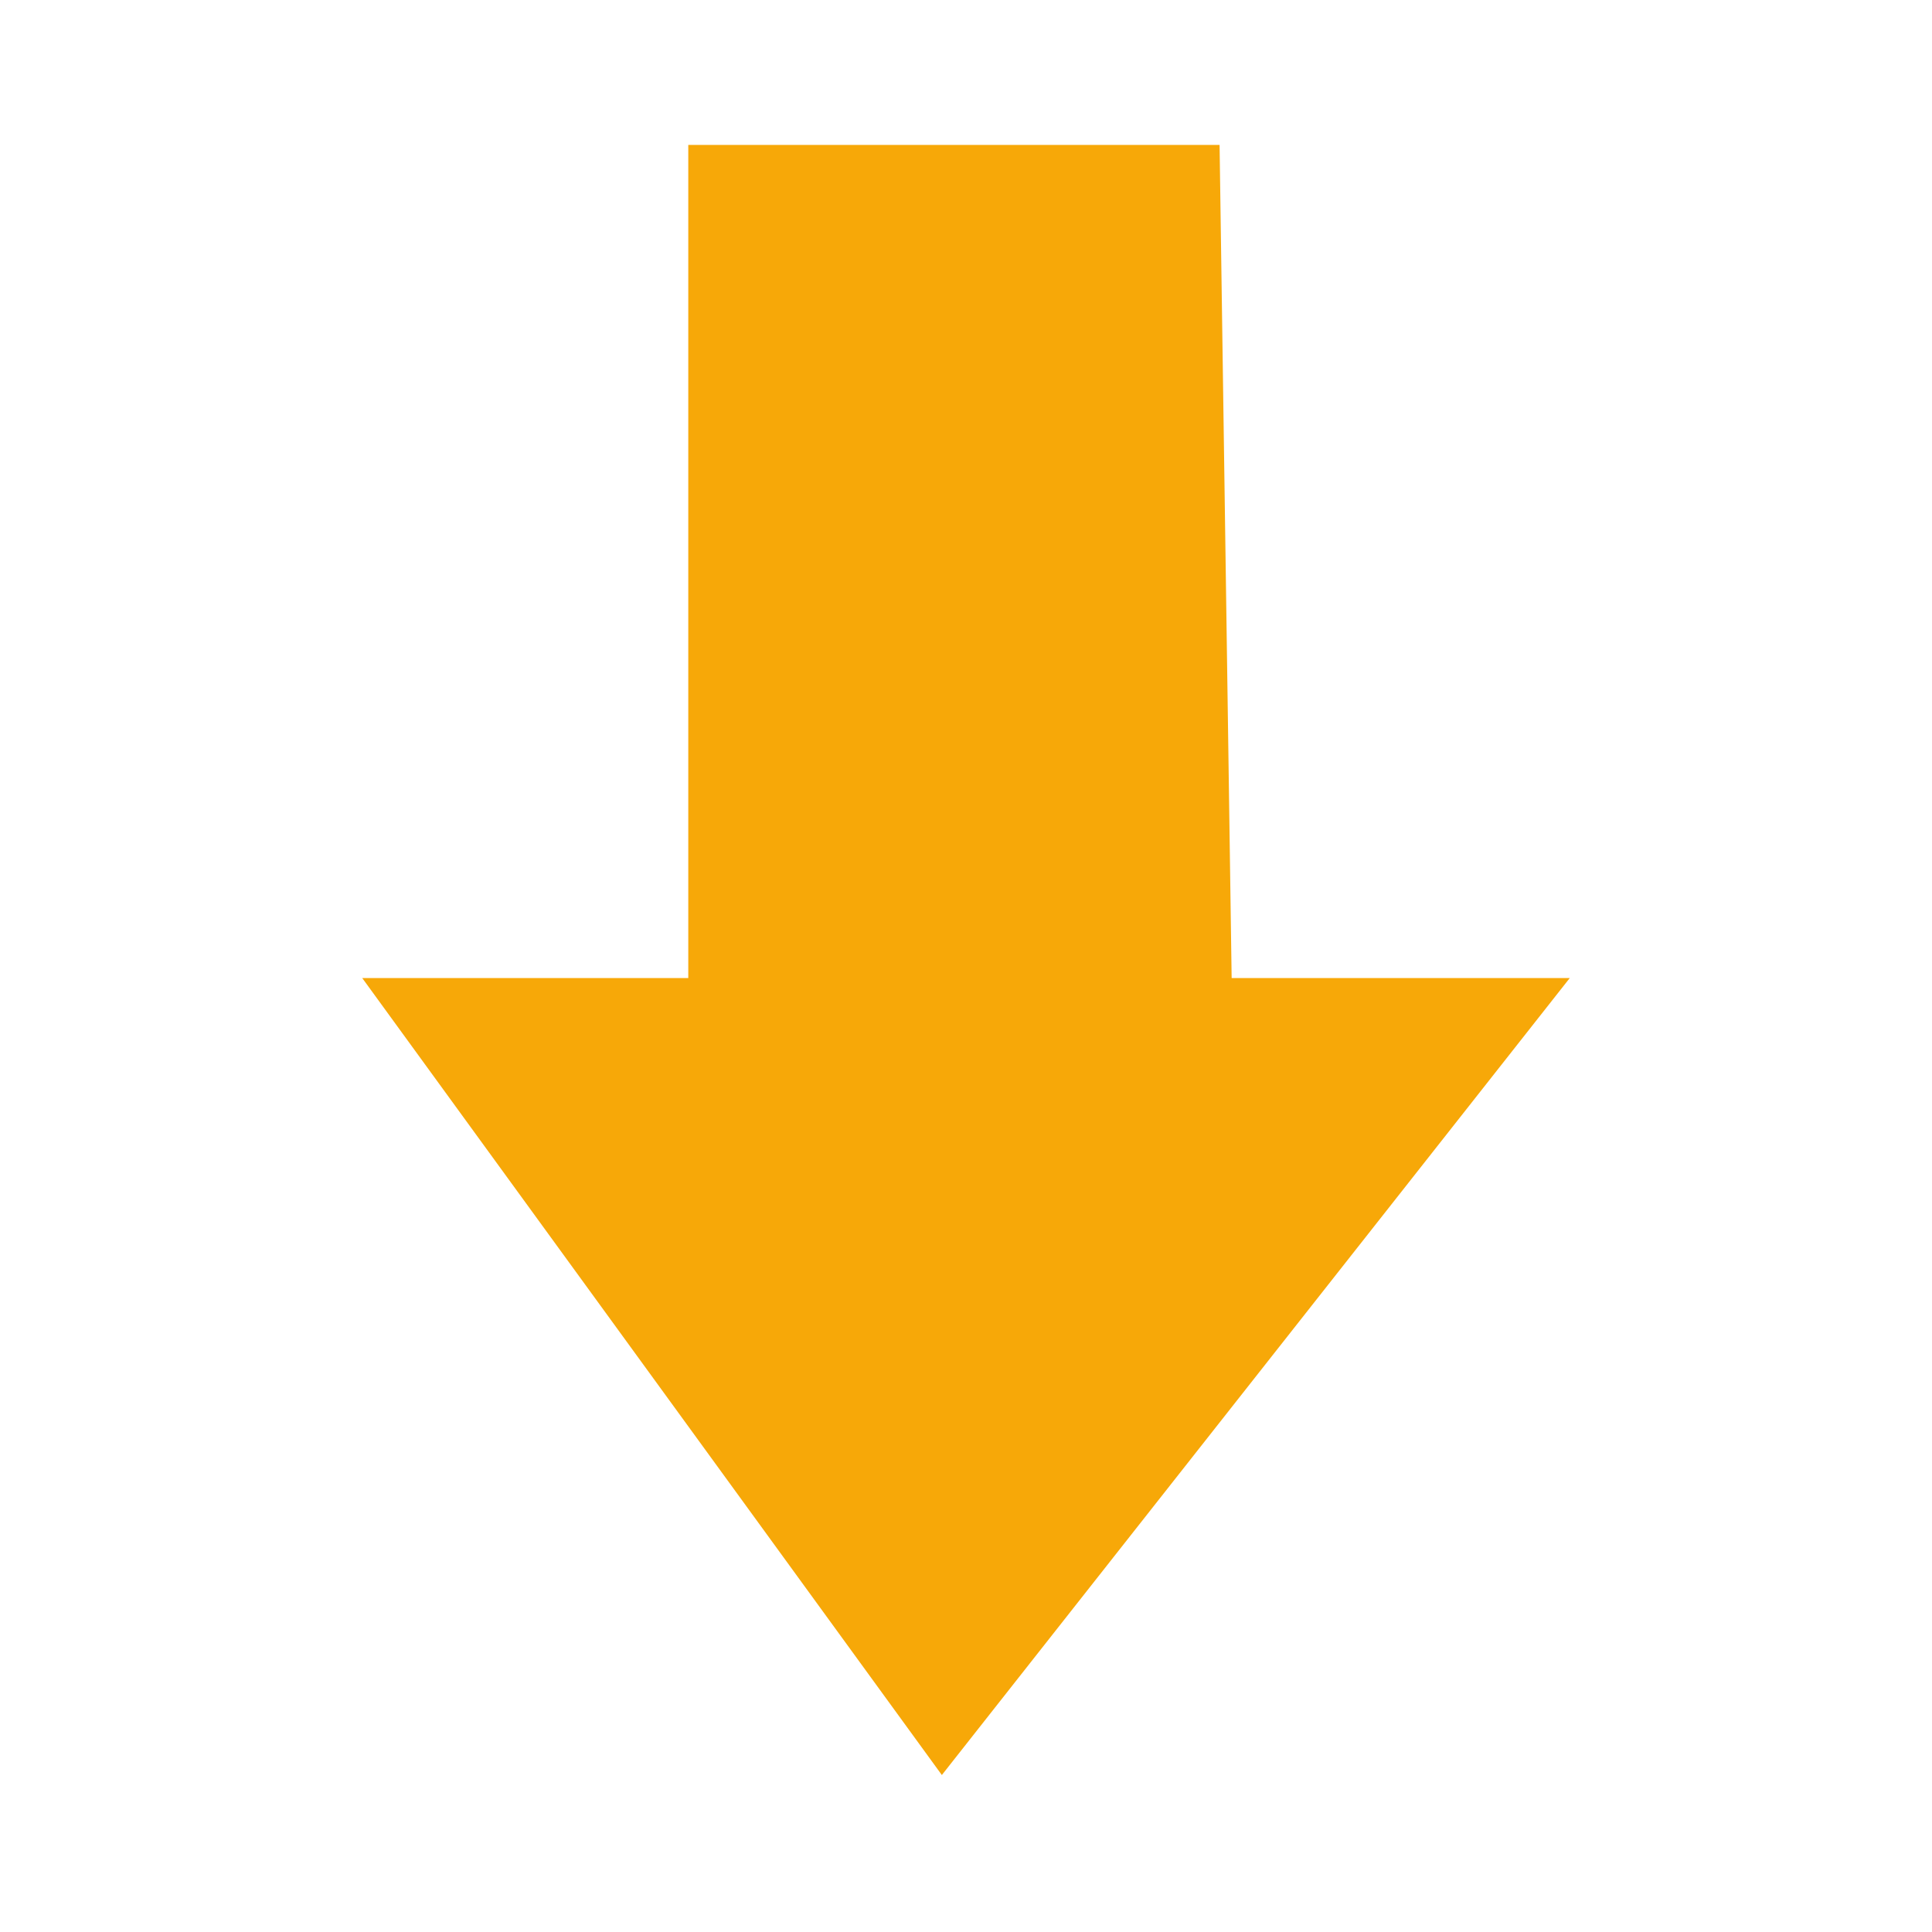
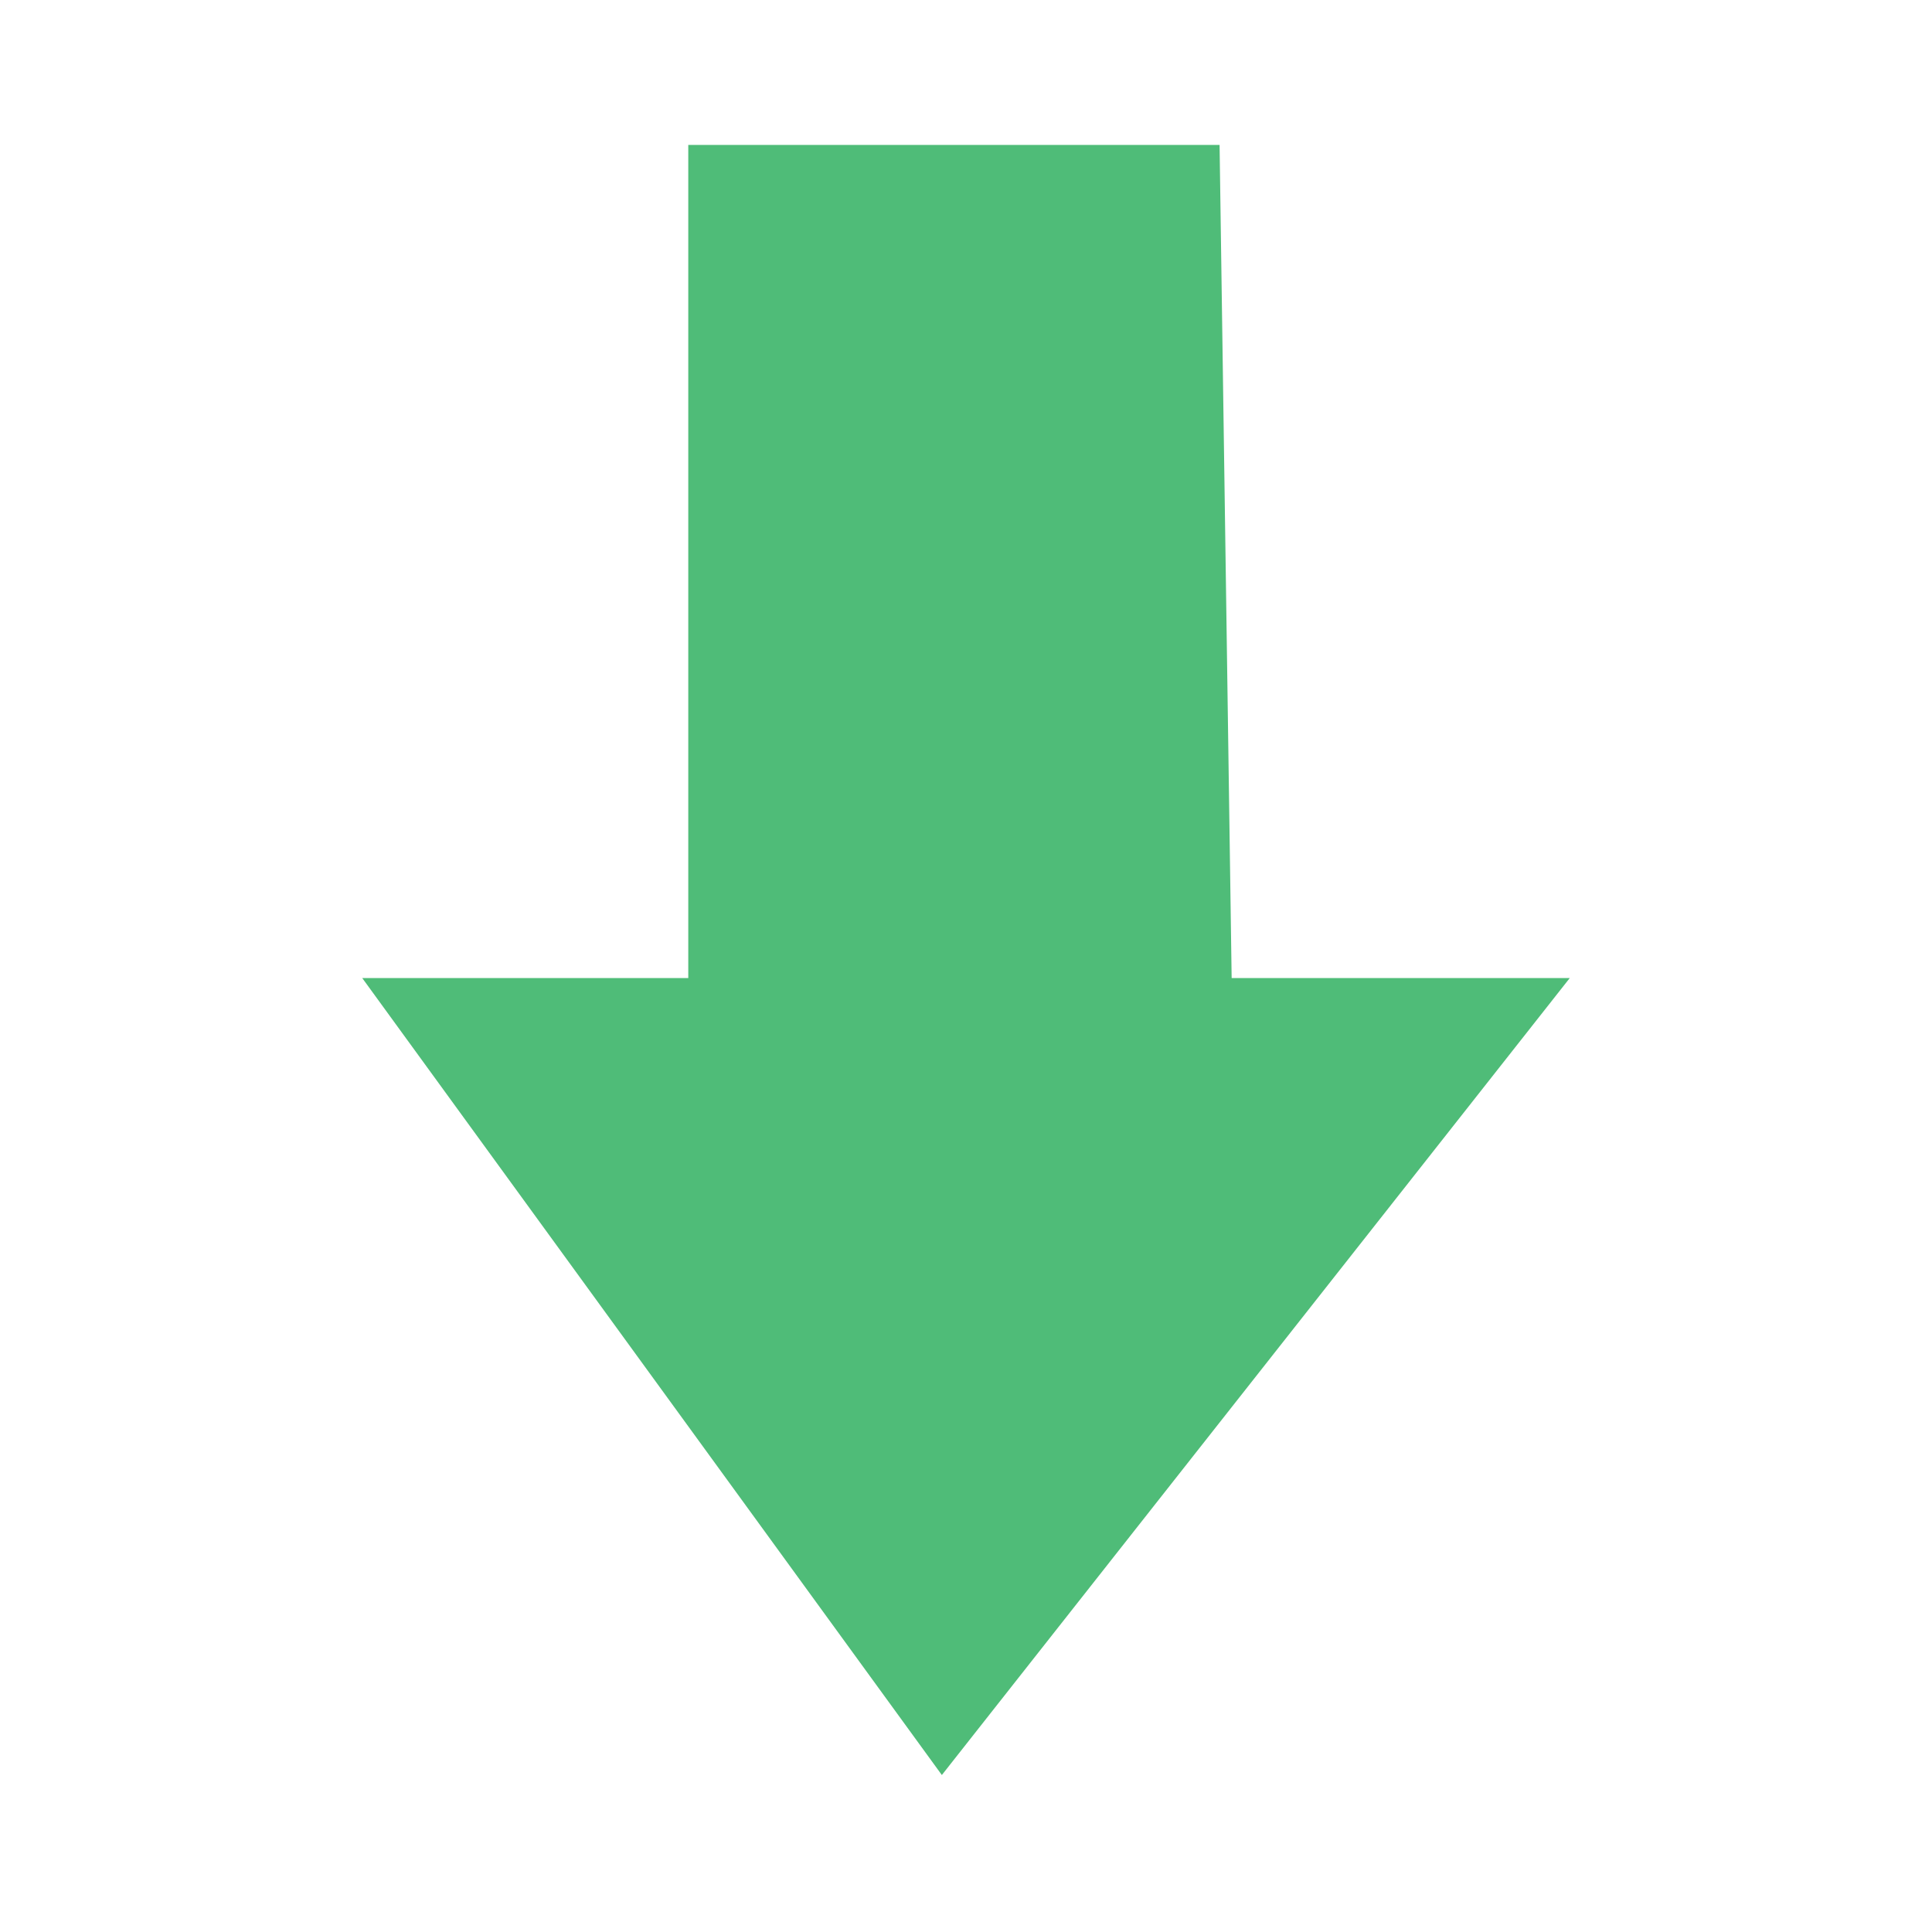
- <svg xmlns="http://www.w3.org/2000/svg" version="1.0" id="Layer_2" x="0px" y="0px" viewBox="0 0 16 16" style="enable-background:new 0 0 16 16;" xml:space="preserve">
+ <svg xmlns="http://www.w3.org/2000/svg" version="1.1" id="Layer_2" x="0px" y="0px" viewBox="0 0 16 16" style="enable-background:new 0 0 16 16;" xml:space="preserve">
  <style type="text/css">
- 	.st0{fill:#F7A808;}
+ 	.st0{fill:#4FBC78;}
</style>
  <polygon class="st0" points="13,8.1 7.8,14.7 3,8.1 5.7,8.1 5.7,1.2 10.1,1.2 10.2,8.1 " />
</svg>
